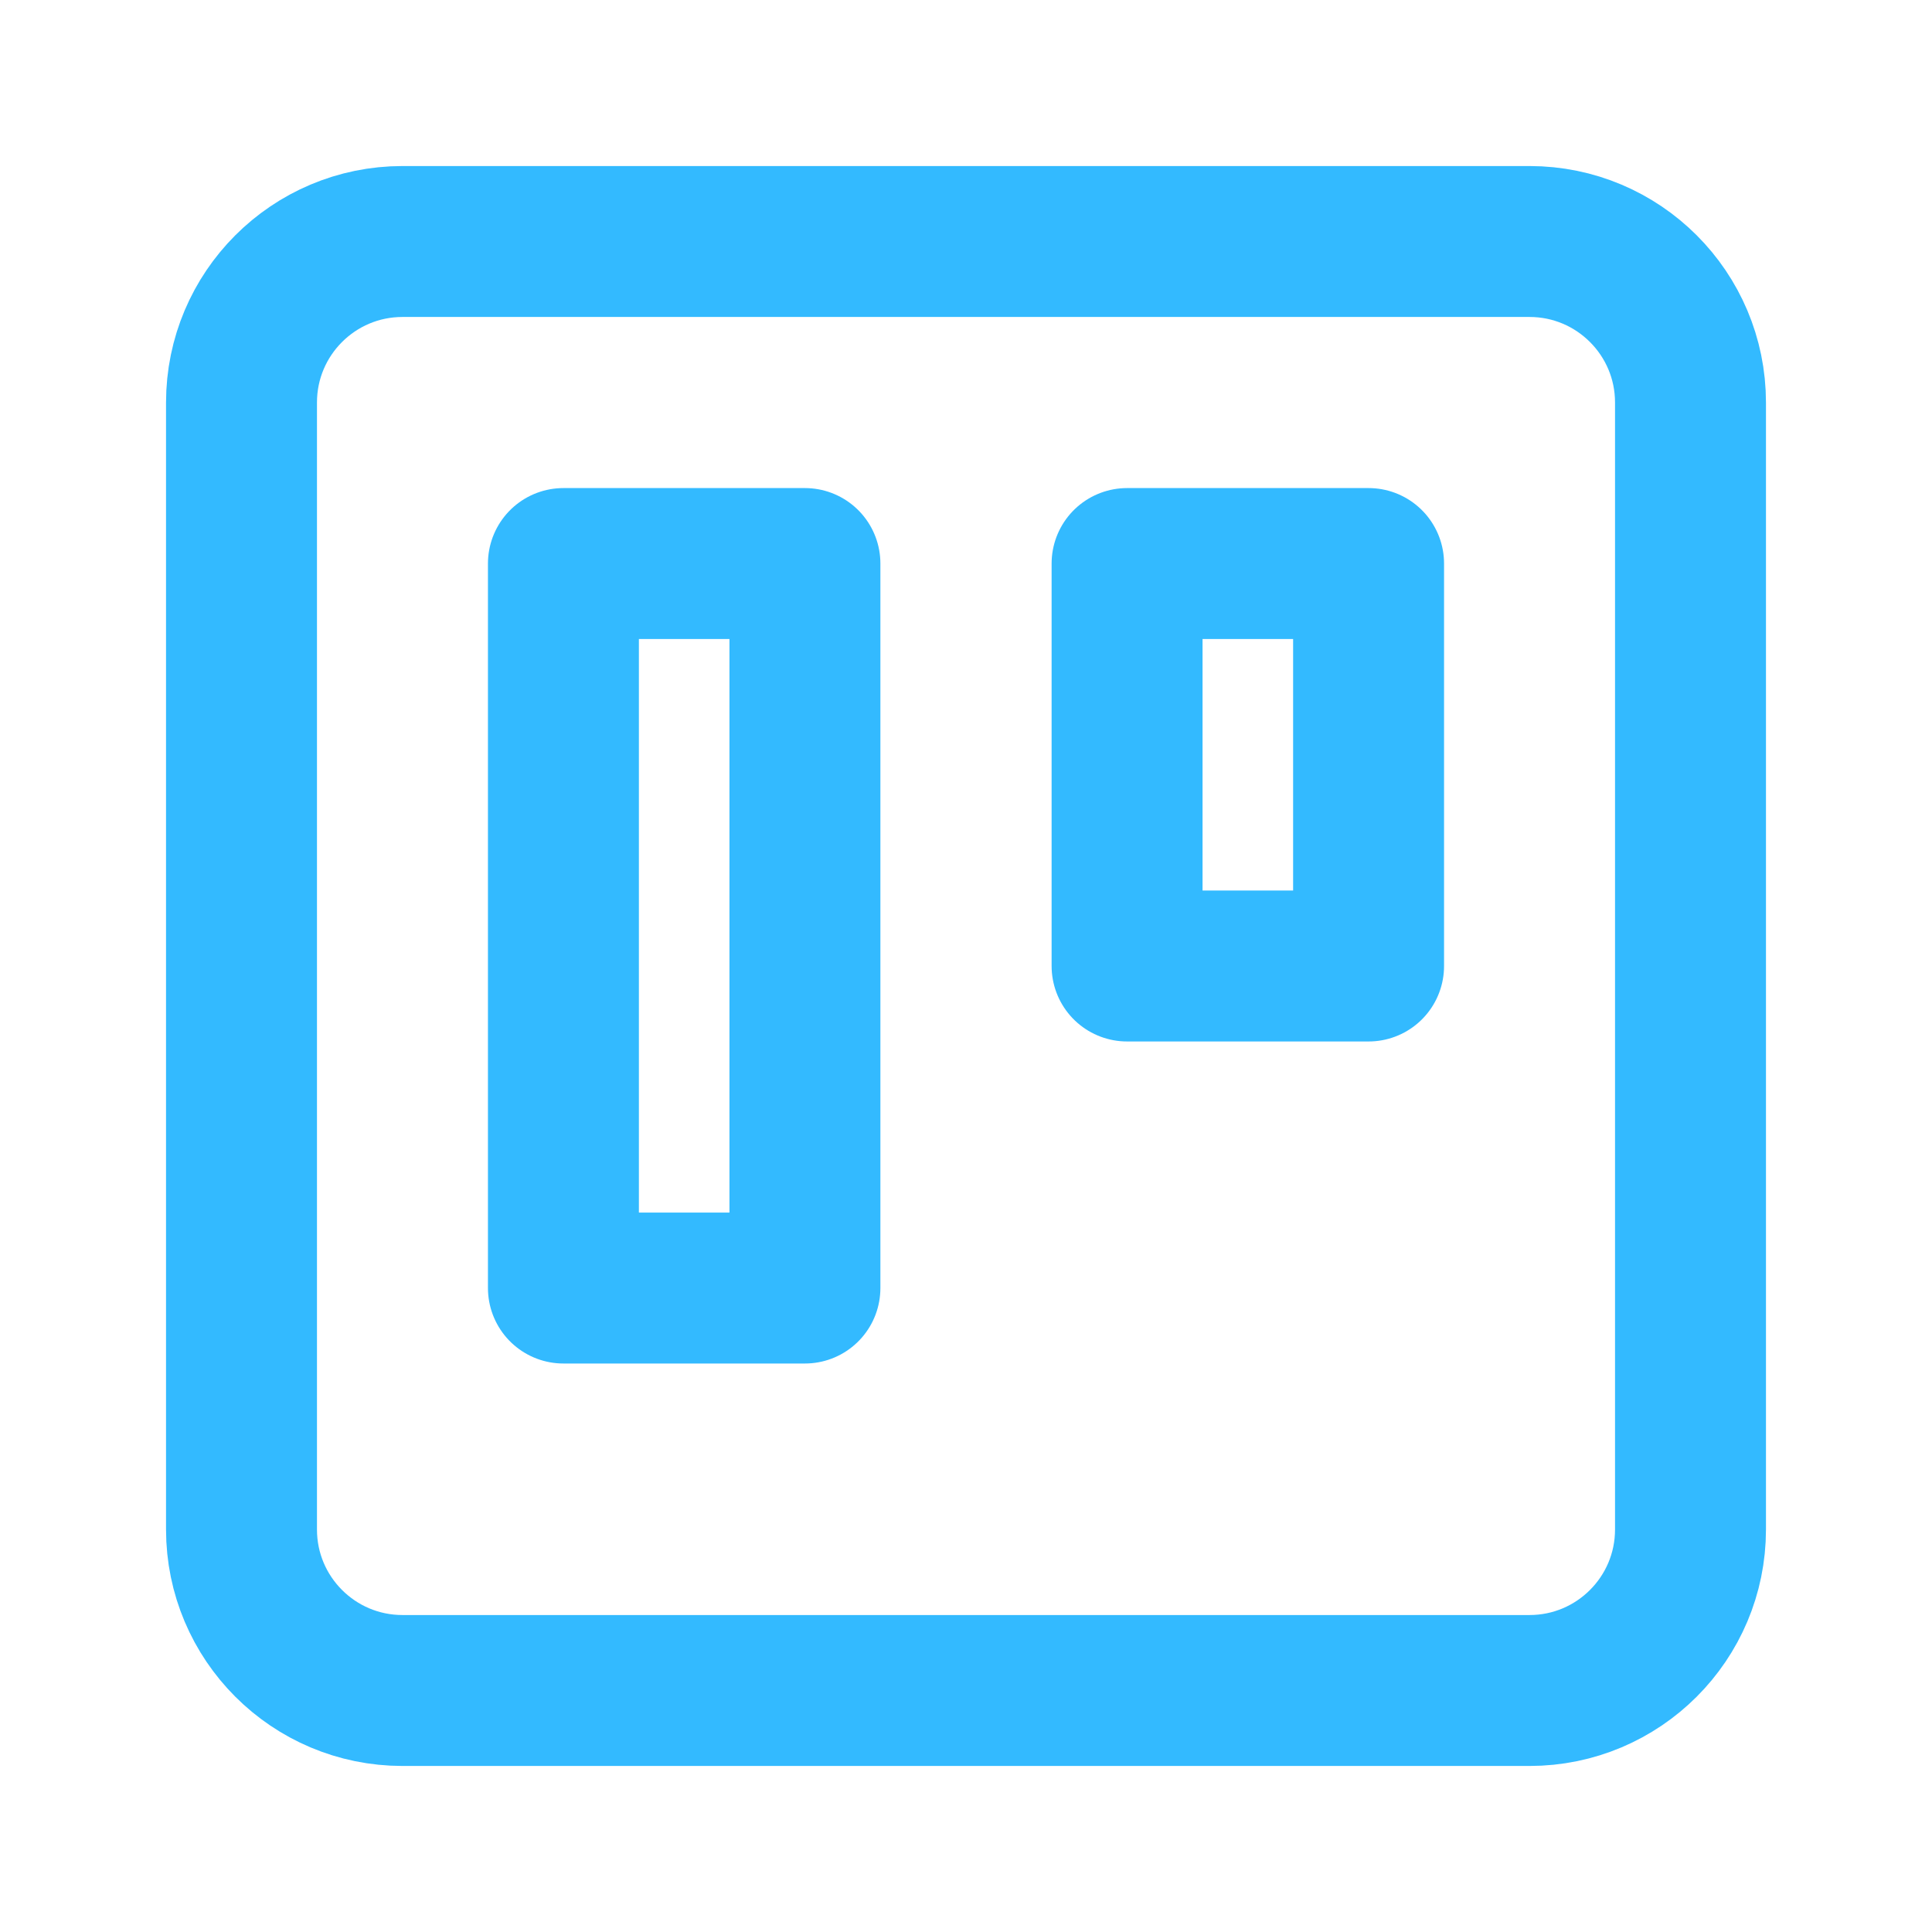
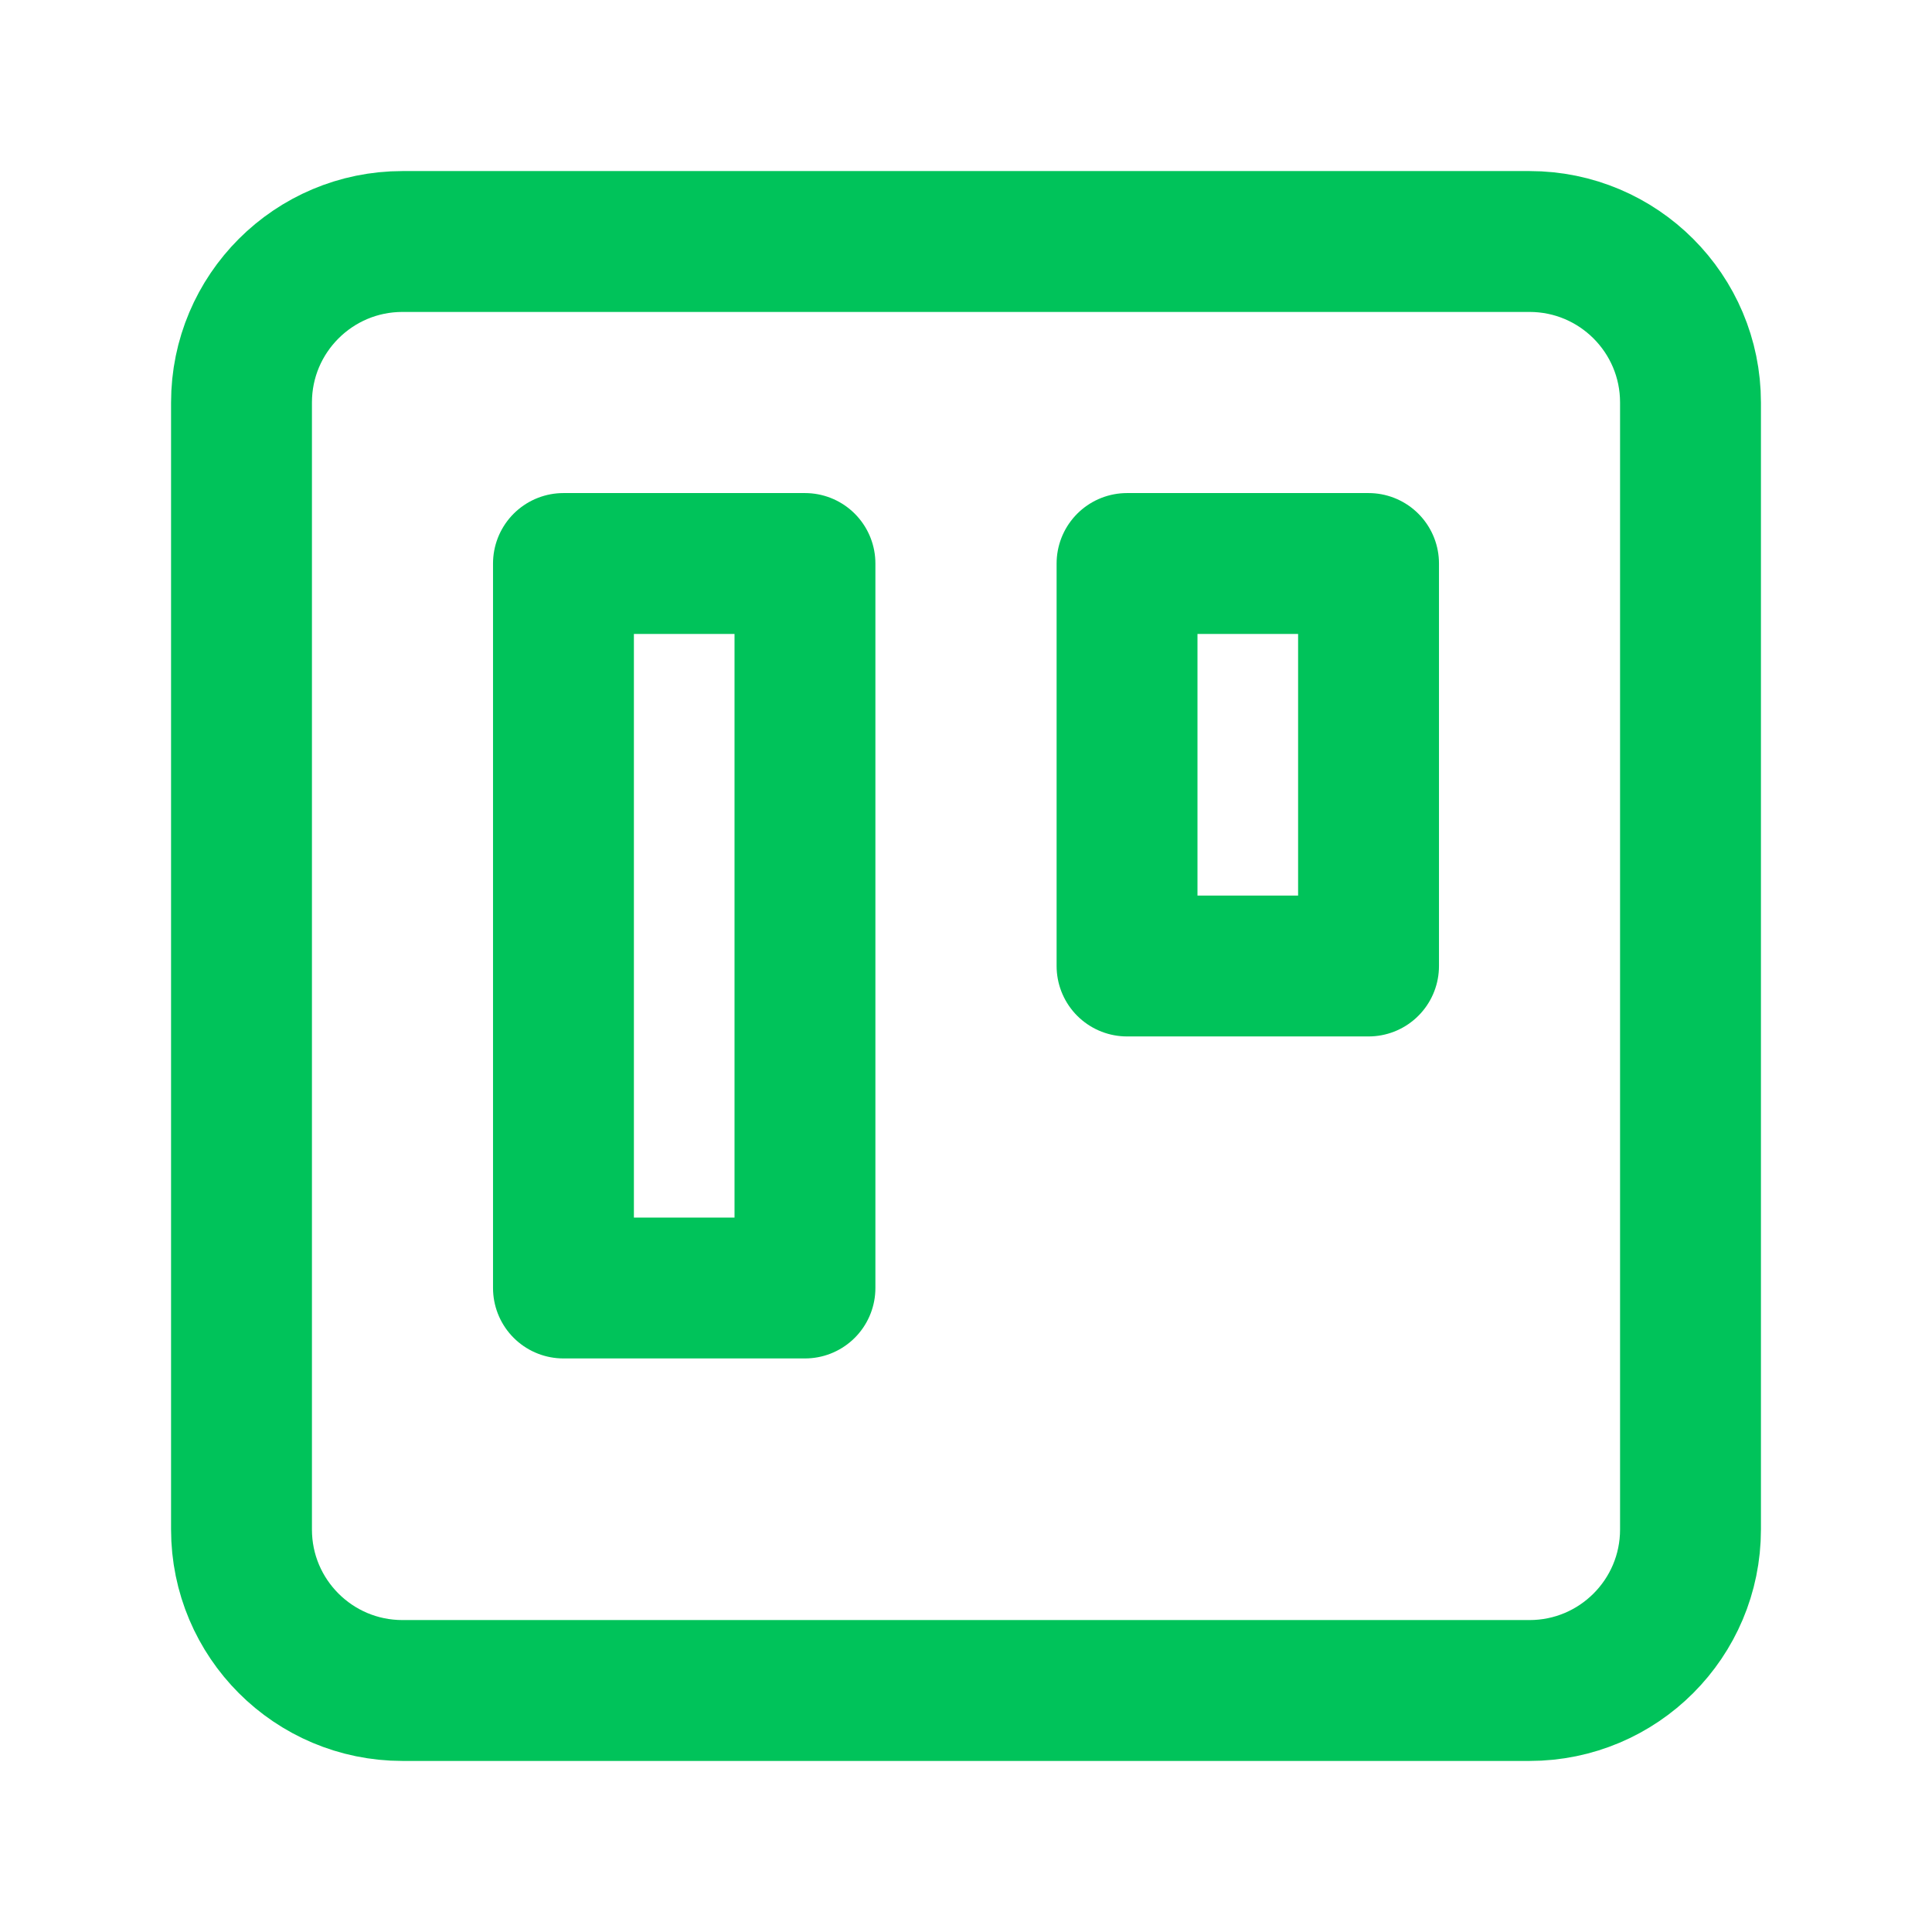
- <svg xmlns="http://www.w3.org/2000/svg" width="32" height="32" viewBox="0 0 32 32" fill="none">
-   <path d="M25.333 4H6.667C5.194 4 4 5.194 4 6.667V25.333C4 26.806 5.194 28 6.667 28H25.333C26.806 28 28 26.806 28 25.333V6.667C28 5.194 26.806 4 25.333 4Z" stroke="#33BAFF" stroke-width="2.5" stroke-linecap="round" stroke-linejoin="round" />
-   <path d="M22.668 9.334H18.668V16H22.668V9.334Z" stroke="#33BAFF" stroke-width="2.5" stroke-linecap="round" stroke-linejoin="round" />
-   <path d="M13.332 9.334H9.332V21.334H13.332V9.334Z" stroke="#33BAFF" stroke-width="2.5" stroke-linecap="round" stroke-linejoin="round" />
+ <svg xmlns="http://www.w3.org/2000/svg" width="48" height="48" viewBox="0 0 48 48" fill="none">
+   <path d="M38 6H10C7.791 6 6 7.791 6 10V38C6 40.209 7.791 42 10 42H38C40.209 42 42 40.209 42 38V10C42 7.791 40.209 6 38 6Z" stroke="#00C35A" stroke-width="3.5" stroke-linecap="round" stroke-linejoin="round" />
+   <path d="M34.001 14H28.001V24H34.001V14Z" stroke="#00C35A" stroke-width="3.5" stroke-linecap="round" stroke-linejoin="round" />
+   <path d="M19.999 14H13.999V32H19.999V14Z" stroke="#00C35A" stroke-width="3.5" stroke-linecap="round" stroke-linejoin="round" />
</svg>
